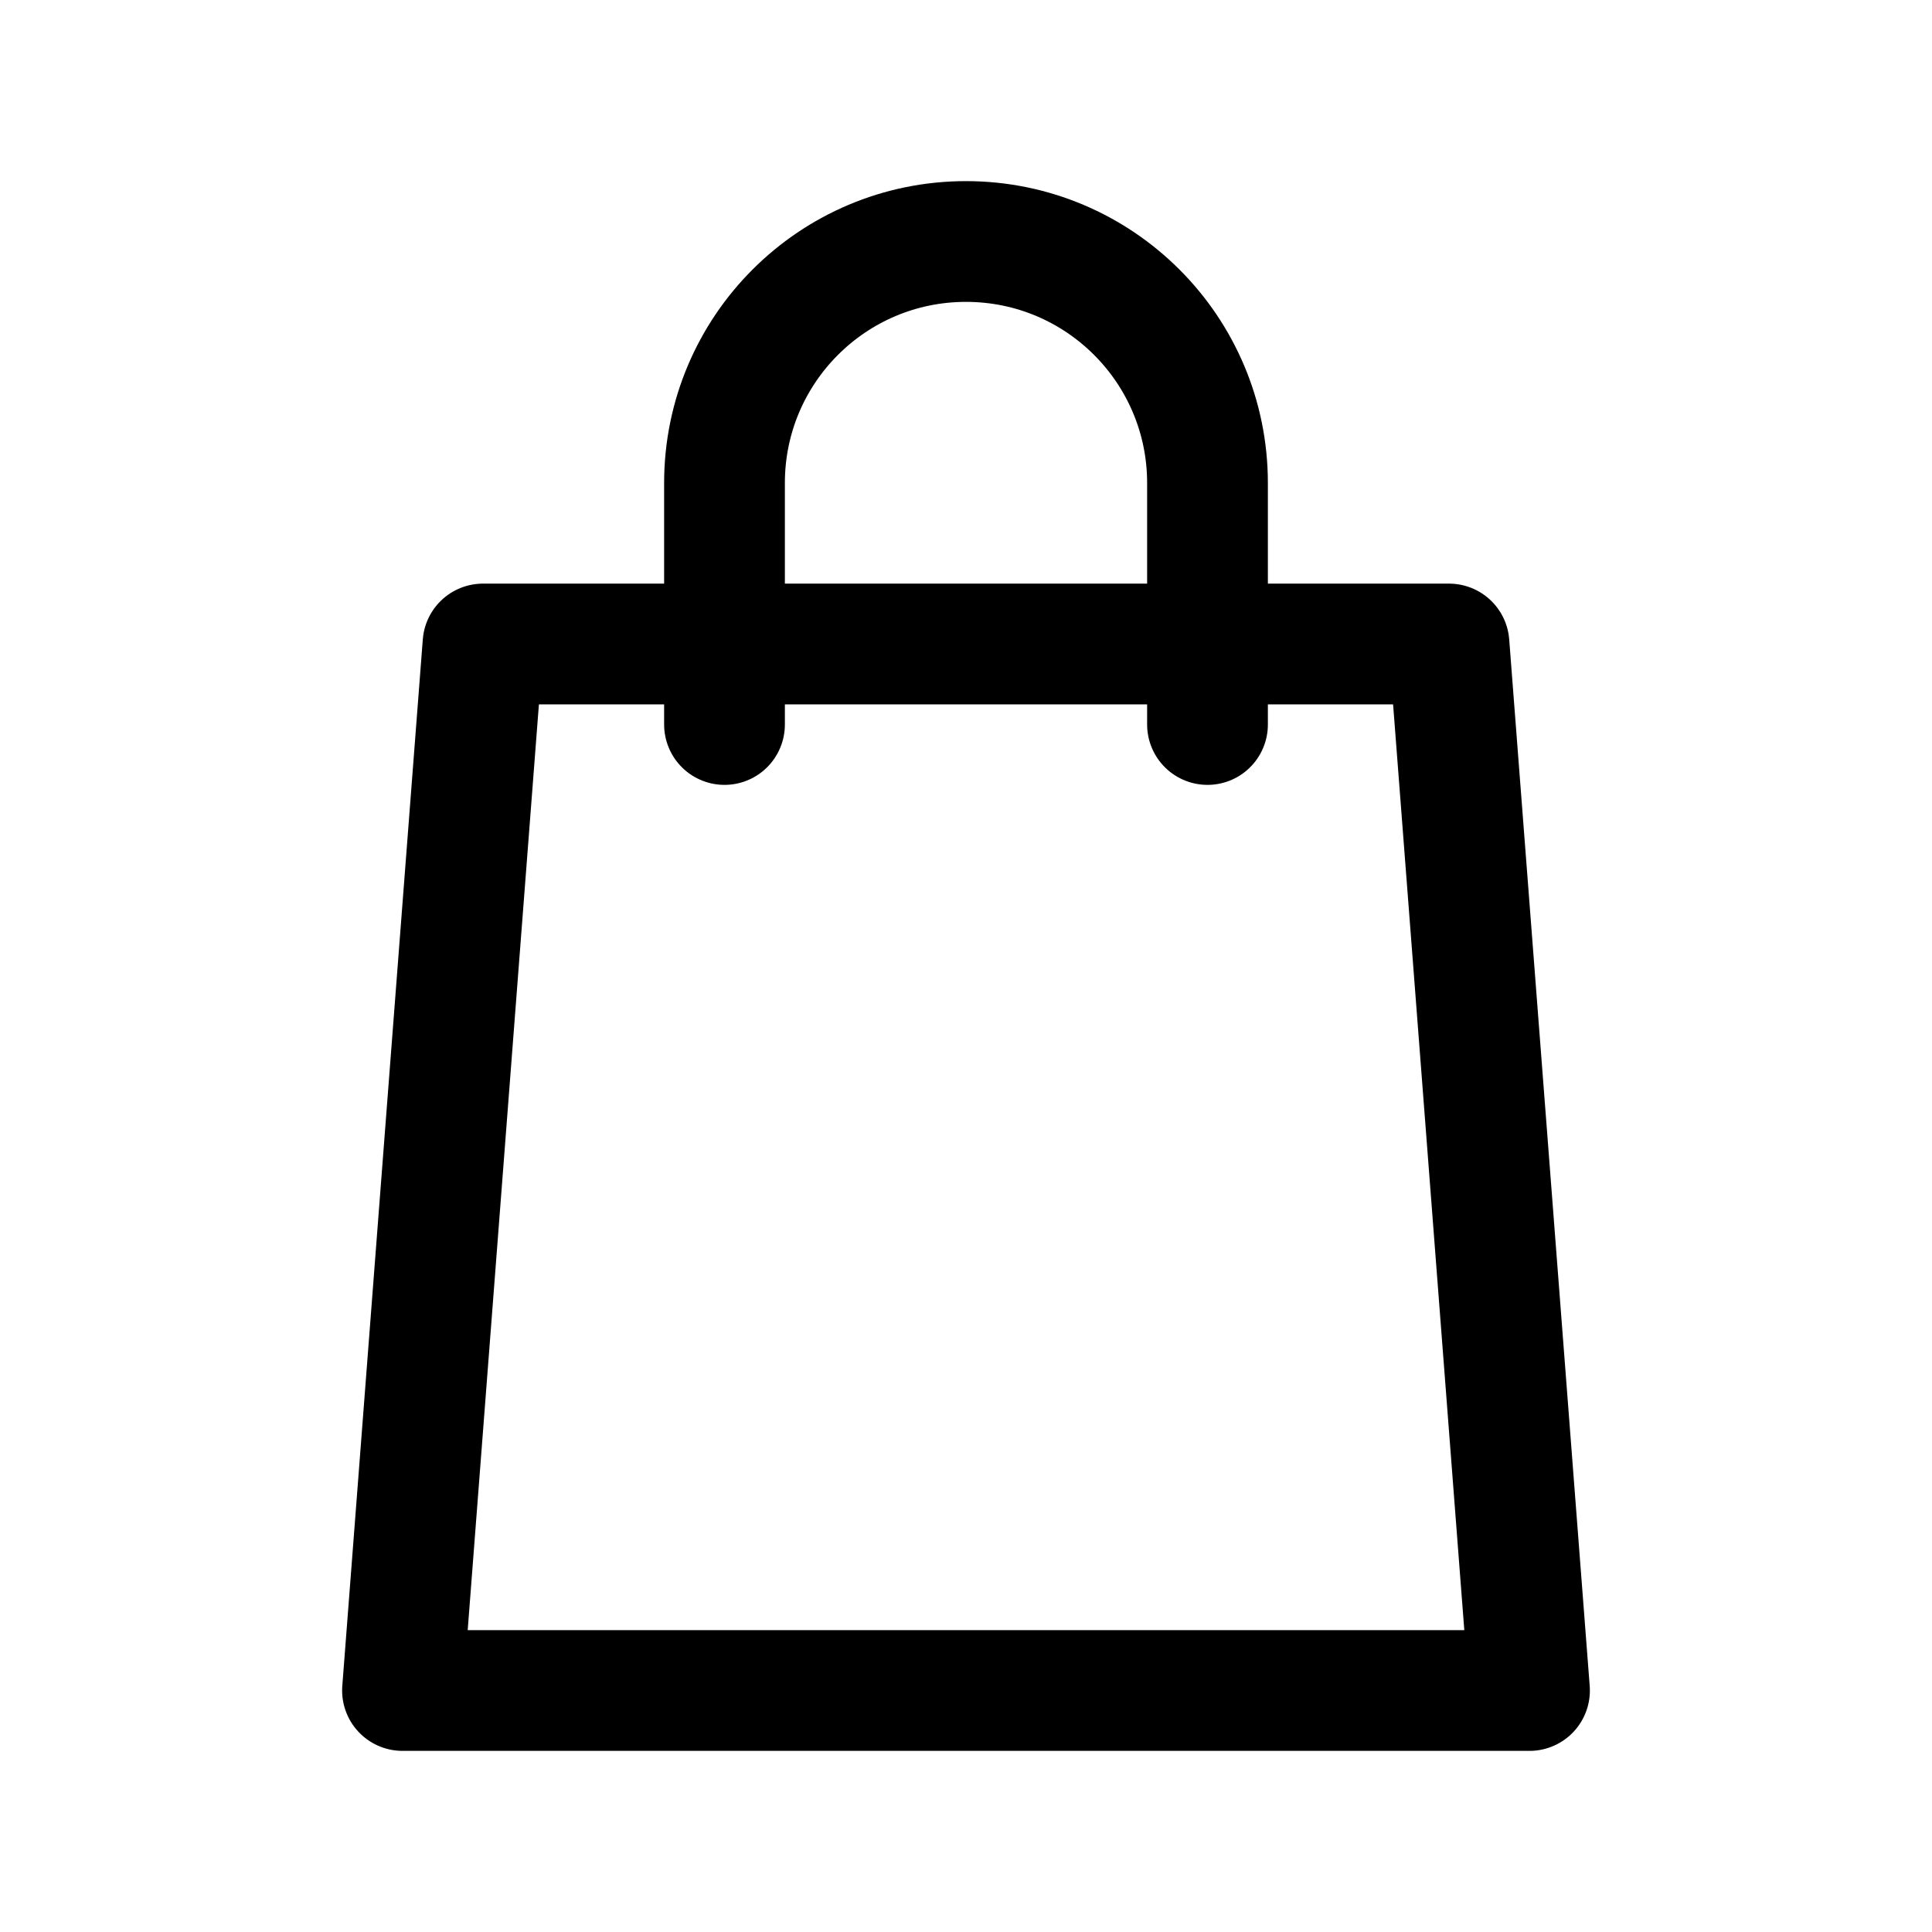
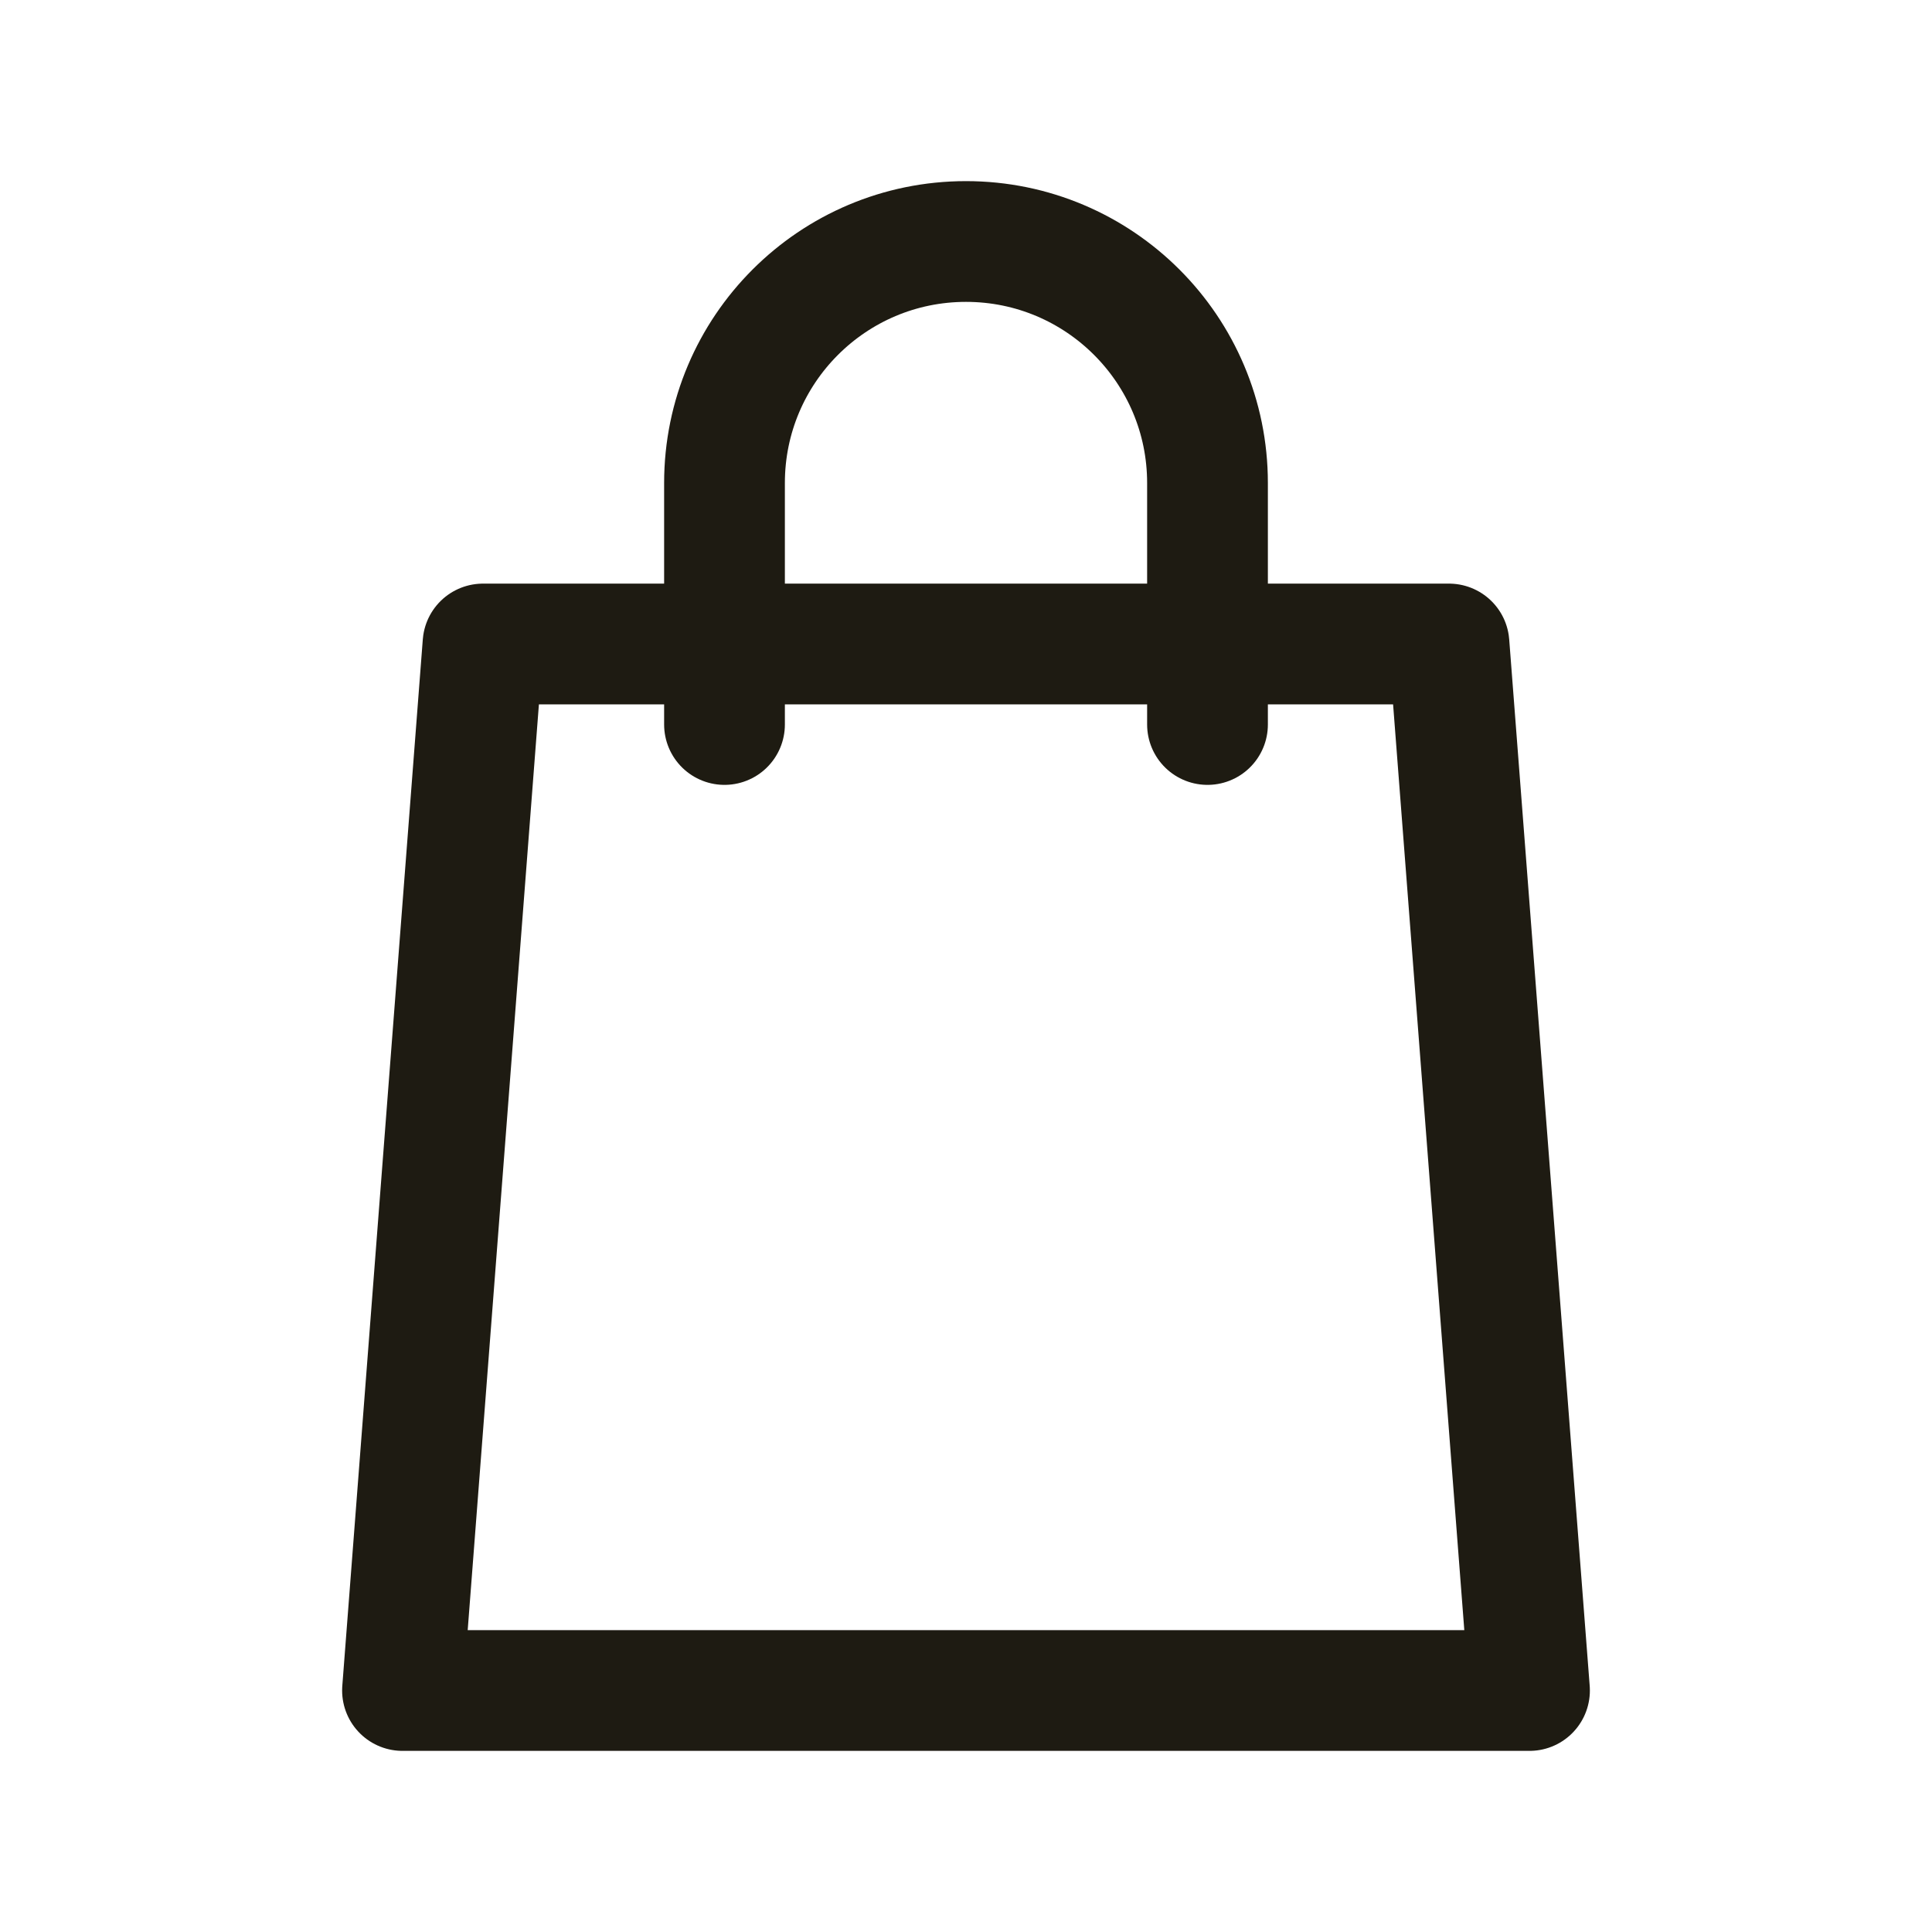
<svg xmlns="http://www.w3.org/2000/svg" height="24" width="24">
-   <path d="M6 8h12l1 13H5L6 8Z" fill="none" stroke="black" stroke-width="1.5" stroke-linecap="round" stroke-linejoin="round" />
-   <path d="M9 9V6a3 3 0 0 1 6 0v3" fill="none" stroke="black" stroke-width="1.5" stroke-linecap="round" stroke-linejoin="round" />
+   <path d="M6 8h12l1 13H5L6 8Z" fill="none" stroke="#1e1b12" stroke-width="1.5" stroke-linecap="round" stroke-linejoin="round" />
+   <path d="M9 9V6a3 3 0 0 1 6 0v3" fill="none" stroke="#1e1b12" stroke-width="1.5" stroke-linecap="round" stroke-linejoin="round" />
</svg>
